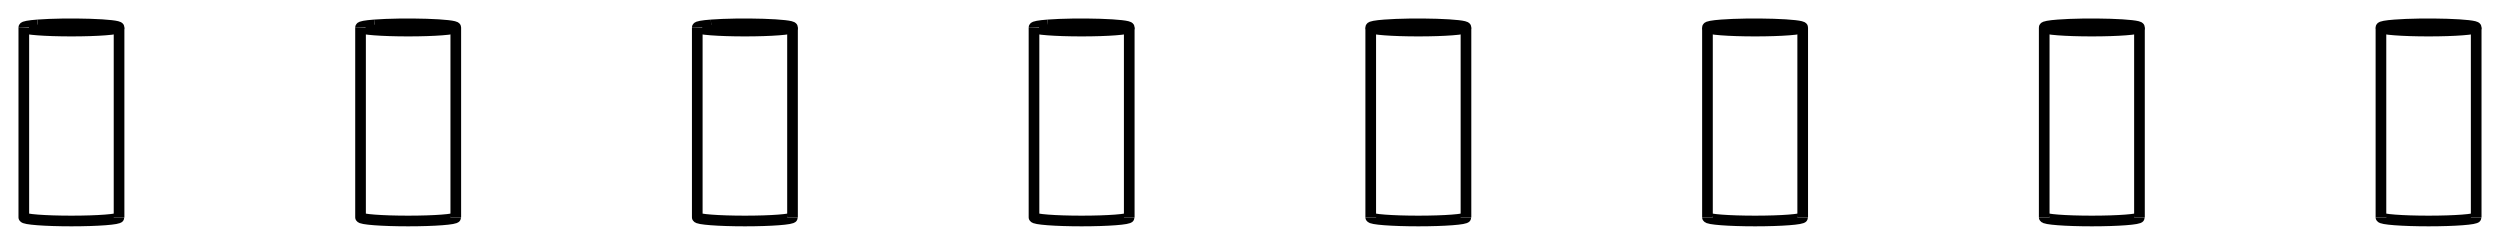
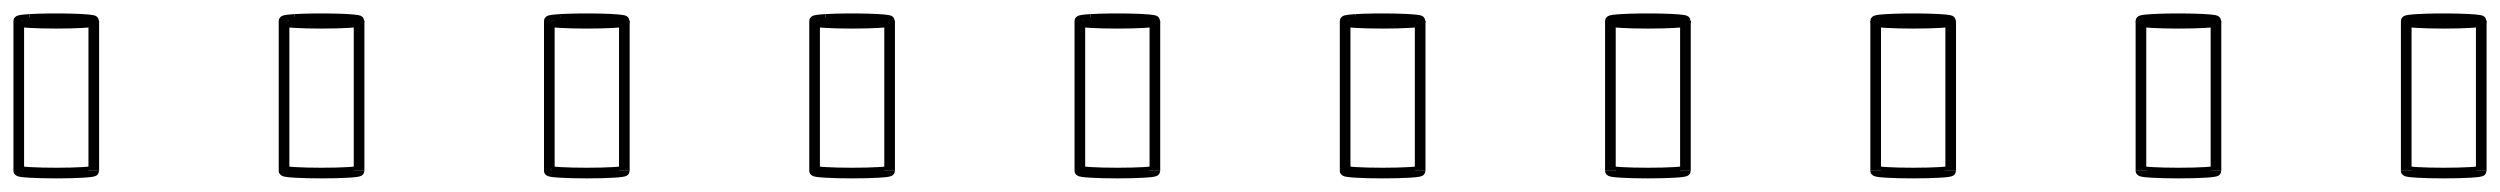
- <svg xmlns="http://www.w3.org/2000/svg" version="1.1" viewBox="-52.497 -5.141 104.995 10.282" fill="none" stroke="black" stroke-width="0.6%" vector-effect="non-scaling-stroke">
-   <path d="M 48.083 -4.096 A 2 0.152 360 0 1 51.498 -3.988 A 2 0.152 360 1 1 47.498 -3.988 A 2 0.152 360 0 1 48.083 -4.096 Z" />
-   <path d="M 47.498 3.988 A 2 0.152 180 1 0 51.498 3.988" />
-   <path d="M 33.941 -4.096 A 2 0.152 360 0 1 37.356 -3.988 A 2 0.152 360 1 1 33.356 -3.988 A 2 0.152 360 0 1 33.941 -4.096 Z" />
-   <path d="M 33.356 3.988 A 2 0.152 180 1 0 37.356 3.988" />
-   <path d="M 19.799 -4.096 A 2 0.152 360 0 1 23.213 -3.988 A 2 0.152 360 1 1 19.213 -3.988 A 2 0.152 360 0 1 19.799 -4.096 Z" />
-   <path d="M 19.213 3.988 A 2 0.152 180 1 0 23.213 3.988" />
-   <path d="M 5.657 -4.096 A 2 0.152 360 0 1 9.071 -3.988 A 2 0.152 360 1 1 5.071 -3.988 A 2 0.152 360 0 1 5.657 -4.096 Z" />
-   <path d="M 5.071 3.988 A 2 0.152 180 1 0 9.071 3.988" />
-   <path d="M -8.485 -4.096 A 2 0.152 360 0 1 -5.071 -3.988 L -5.071 3.988" />
-   <path d="M -5.071 -3.988 A 2 0.152 360 1 1 -9.071 -3.988 L -9.071 3.988 A 2 0.152 180 1 0 -5.071 3.988" />
-   <path d="M -9.071 -3.988 A 2 0.152 360 0 1 -8.485 -4.096" />
-   <path d="M -22.627 -4.096 A 2 0.152 360 0 1 -19.213 -3.988 L -19.213 3.988" />
-   <path d="M -19.213 -3.988 A 2 0.152 360 1 1 -23.213 -3.988 L -23.213 3.988 A 2 0.152 180 1 0 -19.213 3.988" />
-   <path d="M -23.213 -3.988 A 2 0.152 360 0 1 -22.627 -4.096" />
-   <path d="M -50.912 -4.096 A 2 0.152 360 0 1 -47.497 -3.988 L -47.497 3.988" />
-   <path d="M -47.497 -3.988 A 2 0.152 360 1 1 -51.497 -3.988 L -51.497 3.988 A 2 0.152 180 1 0 -47.497 3.988" />
-   <path d="M -51.497 -3.988 A 2 0.152 360 0 1 -50.912 -4.096" />
-   <path d="M -36.769 -4.096 A 2 0.152 360 0 1 -33.355 -3.988 L -33.355 3.988" />
-   <path d="M -33.355 -3.988 A 2 0.152 360 1 1 -37.355 -3.988 L -37.355 3.988 A 2 0.152 180 1 0 -33.355 3.988" />
-   <path d="M -37.355 -3.988 A 2 0.152 360 0 1 -36.769 -4.096" />
-   <path d="M 47.498 -3.988 L 47.498 3.988" />
-   <path d="M 51.498 -3.988 L 51.498 3.988" />
-   <path d="M 33.356 -3.988 L 33.356 3.988" />
-   <path d="M 37.356 -3.988 L 37.356 3.988" />
-   <path d="M 19.213 -3.988 L 19.213 3.988" />
-   <path d="M 23.213 -3.988 L 23.213 3.988" />
-   <path d="M 5.071 -3.988 L 5.071 3.988" />
-   <path d="M 9.071 -3.988 L 9.071 3.988" />
+ <svg xmlns="http://www.w3.org/2000/svg" version="1.1" viewBox="-66.64 -5.113 133.279 10.226" fill="none" stroke="black" stroke-width="0.6%" vector-effect="non-scaling-stroke">
+   <path d="M 62.225 -4.078 A 2 0.12 360 0 1 65.64 -3.993 A 2 0.12 360 0 1 61.64 -3.993 A 2 0.12 360 0 1 62.225 -4.078 Z" />
+   <path d="M 61.64 3.993 A 2 0.12 180 0 0 65.64 3.993" />
+   <path d="M 48.083 -4.078 A 2 0.12 360 0 1 51.497 -3.993 A 2 0.12 360 0 1 47.497 -3.993 A 2 0.12 360 0 1 48.083 -4.078 Z" />
+   <path d="M 47.497 3.993 A 2 0.12 180 0 0 51.497 3.993" />
+   <path d="M 33.941 -4.078 A 2 0.12 360 0 1 37.355 -3.993 A 2 0.12 360 0 1 33.355 -3.993 A 2 0.12 360 0 1 33.941 -4.078 Z" />
+   <path d="M 33.355 3.993 A 2 0.12 180 0 0 37.355 3.993" />
+   <path d="M 19.799 -4.078 A 2 0.12 360 0 1 23.213 -3.993 A 2 0.12 360 0 1 19.213 -3.993 A 2 0.12 360 0 1 19.799 -4.078 Z" />
+   <path d="M 19.213 3.993 A 2 0.12 180 0 0 23.213 3.993" />
+   <path d="M 5.657 -4.078 A 2 0.12 360 0 1 9.071 -3.993 A 2 0.12 360 0 1 5.071 -3.993 L 5.071 3.993 A 2 0.12 180 0 0 9.071 3.993" />
+   <path d="M 5.071 -3.993 A 2 0.12 360 0 1 5.657 -4.078" />
+   <path d="M -8.485 -4.078 A 2 0.12 360 0 1 -5.071 -3.993 L -5.071 3.993" />
+   <path d="M -5.071 -3.993 A 2 0.12 360 0 1 -9.071 -3.993 L -9.071 3.993 A 2 0.12 180 0 0 -5.071 3.993" />
+   <path d="M -9.071 -3.993 A 2 0.12 360 0 1 -8.485 -4.078" />
+   <path d="M -22.627 -4.078 A 2 0.12 360 0 1 -19.213 -3.993 L -19.213 3.993" />
+   <path d="M -19.213 -3.993 A 2 0.12 360 0 1 -23.213 -3.993 L -23.213 3.993 A 2 0.12 180 0 0 -19.213 3.993" />
+   <path d="M -23.213 -3.993 A 2 0.12 360 0 1 -22.627 -4.078" />
+   <path d="M -36.77 -4.078 A 2 0.12 360 0 1 -33.355 -3.993 L -33.355 3.993" />
+   <path d="M -33.355 -3.993 A 2 0.12 360 0 1 -37.355 -3.993 L -37.355 3.993 A 2 0.12 180 0 0 -33.355 3.993" />
+   <path d="M -37.355 -3.993 A 2 0.12 360 0 1 -36.77 -4.078" />
+   <path d="M -65.054 -4.078 A 2 0.12 360 0 1 -61.64 -3.993 L -61.64 3.993" />
+   <path d="M -61.64 -3.993 A 2 0.12 360 0 1 -65.64 -3.993 L -65.64 3.993 A 2 0.12 180 0 0 -61.64 3.993" />
+   <path d="M -65.64 -3.993 A 2 0.12 360 0 1 -65.054 -4.078" />
+   <path d="M -50.912 -4.078 A 2 0.12 360 0 1 -47.497 -3.993 L -47.497 3.993" />
+   <path d="M -47.497 -3.993 A 2 0.12 360 0 1 -51.497 -3.993 L -51.497 3.993 A 2 0.12 180 0 0 -47.497 3.993" />
+   <path d="M -51.497 -3.993 A 2 0.12 360 0 1 -50.912 -4.078" />
+   <path d="M 61.64 -3.993 L 61.64 3.993" />
+   <path d="M 65.64 -3.993 L 65.64 3.993" />
+   <path d="M 47.497 -3.993 L 47.497 3.993" />
+   <path d="M 51.497 -3.993 L 51.497 3.993" />
+   <path d="M 33.355 -3.993 L 33.355 3.993" />
+   <path d="M 37.355 -3.993 L 37.355 3.993" />
+   <path d="M 19.213 -3.993 L 19.213 3.993" />
+   <path d="M 23.213 -3.993 L 23.213 3.993" />
+   <path d="M 9.071 -3.993 L 9.071 3.993" />
</svg>
